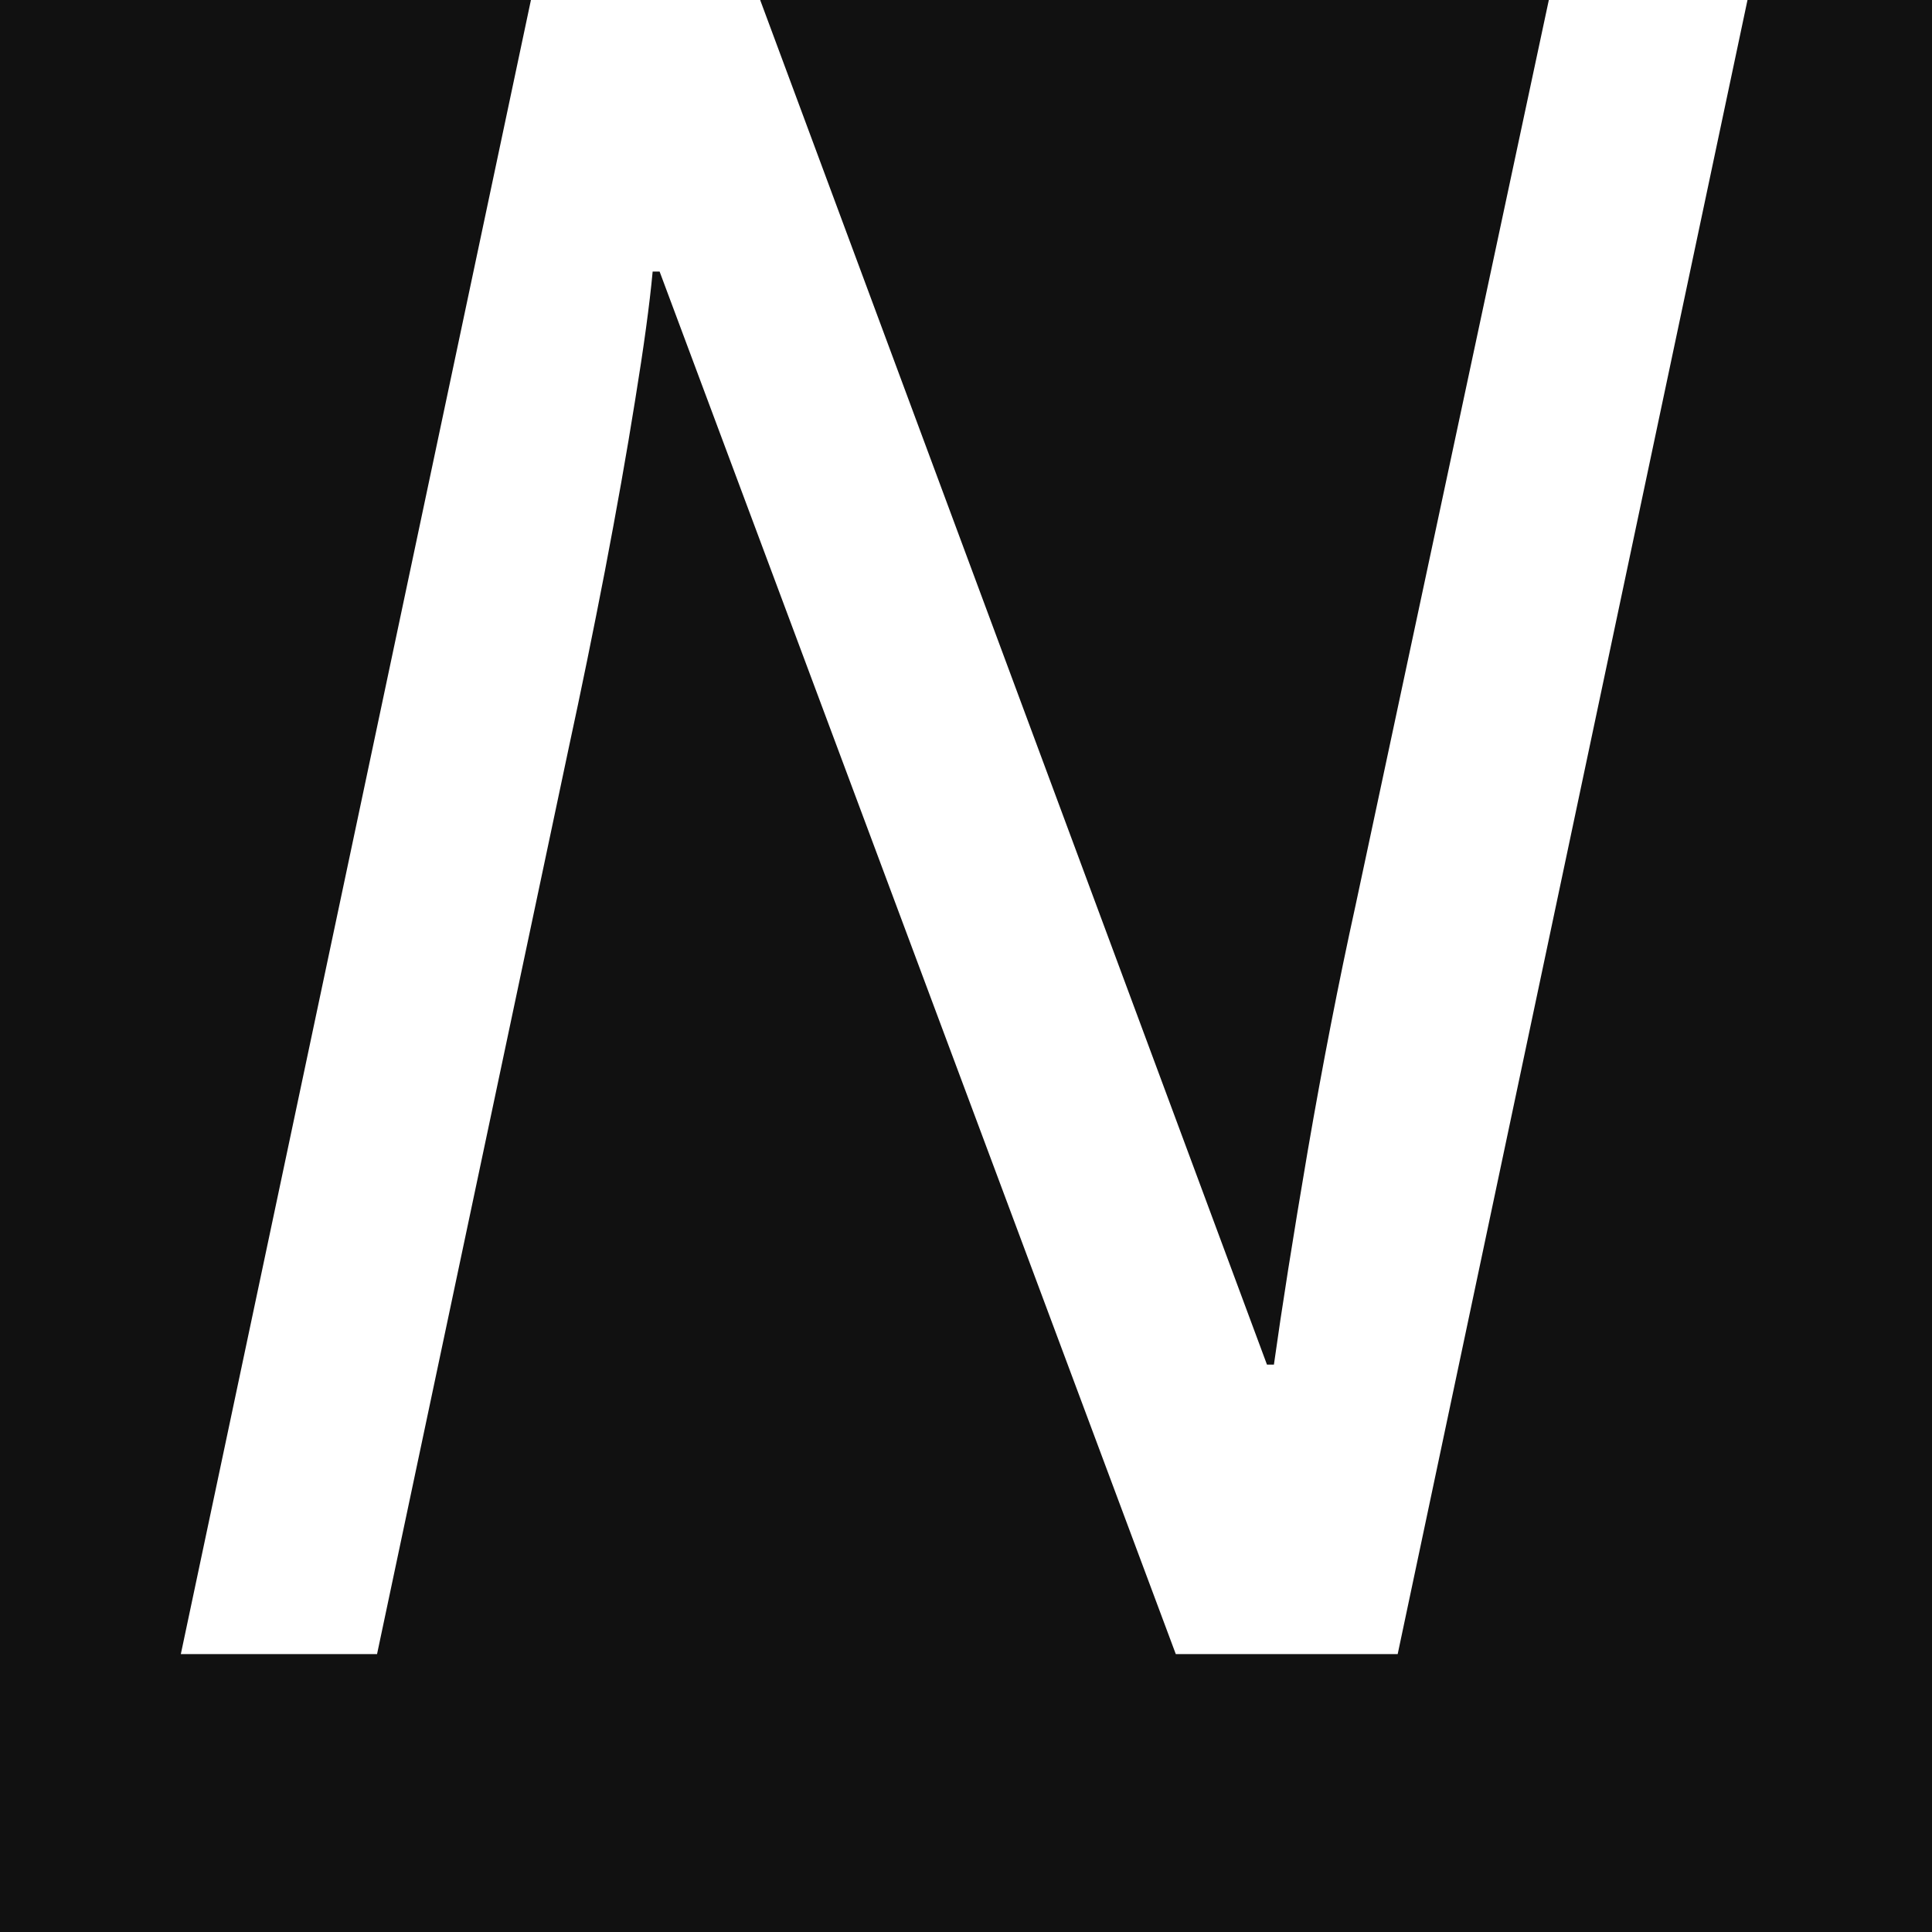
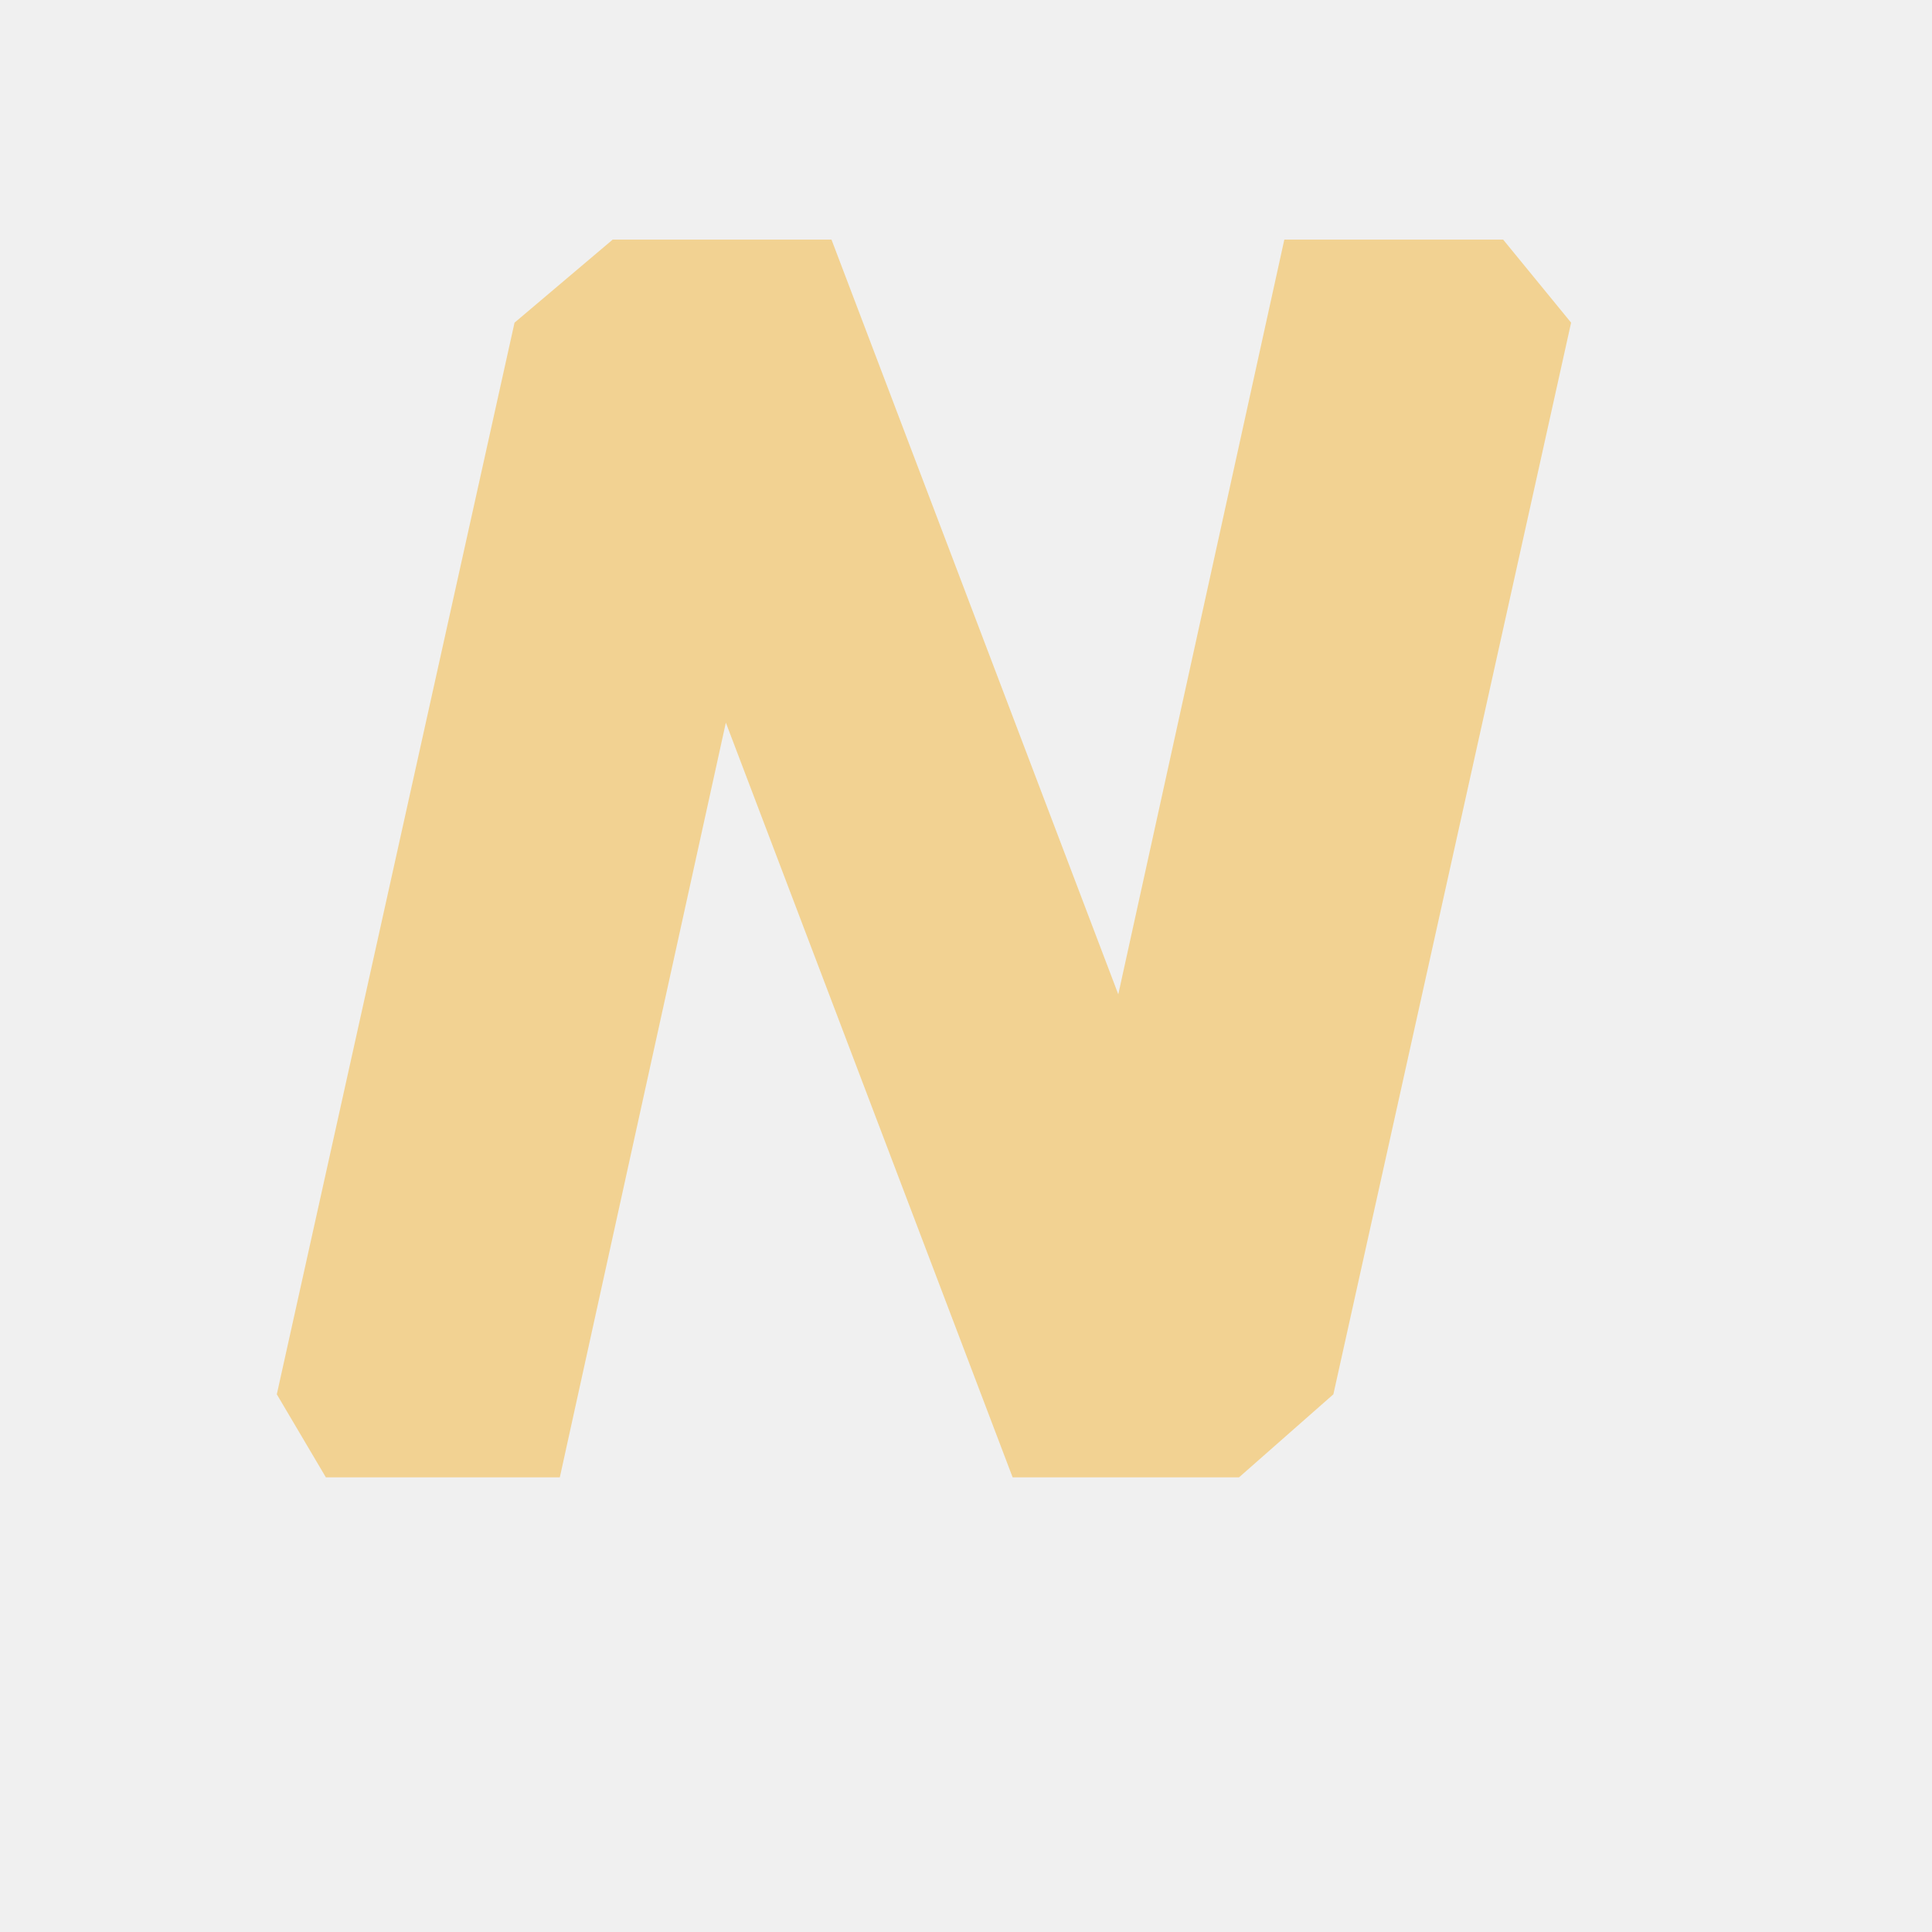
- <svg xmlns="http://www.w3.org/2000/svg" viewBox="0 0 100 100" version="1.1" id="svg6">
-   <defs id="defs10" />
-   <rect width="100" height="100" fill="#111111" id="rect2" />
-   <text xml:space="preserve" style="font-style:normal;font-weight:normal;font-size:120.874px;line-height:1.25;font-family:sans-serif;fill:#000000;fill-opacity:1;stroke:none;stroke-width:1.889" x="4.533" y="85.617" id="text19873">
-     <tspan id="tspan19871" x="4.533" y="85.617" style="font-style:italic;font-variant:normal;font-weight:normal;font-stretch:normal;font-size:120.874px;font-family:'EB Garamond';-inkscape-font-specification:'EB Garamond Italic';fill:#ffffff;fill-opacity:1;stroke-width:1.889">N</tspan>
-   </text>
+ <svg xmlns="http://www.w3.org/2000/svg" viewBox="0 0 512 512" width="512" height="512" version="1.1" id="svg5">
+   <defs id="defs9" />
+   <g id="art" data-name="art" transform="translate(-11.6422,-28.49243)">
+     <path d="M 98,420 85,398 148,114 174,92 h 58 l 76,200 44,-200 h 58 l 18,22 -63,284 -25,22 H 280 L 204,220 160,420 Z" fill="#f2d292" id="path2" />
+   </g>
</svg>
